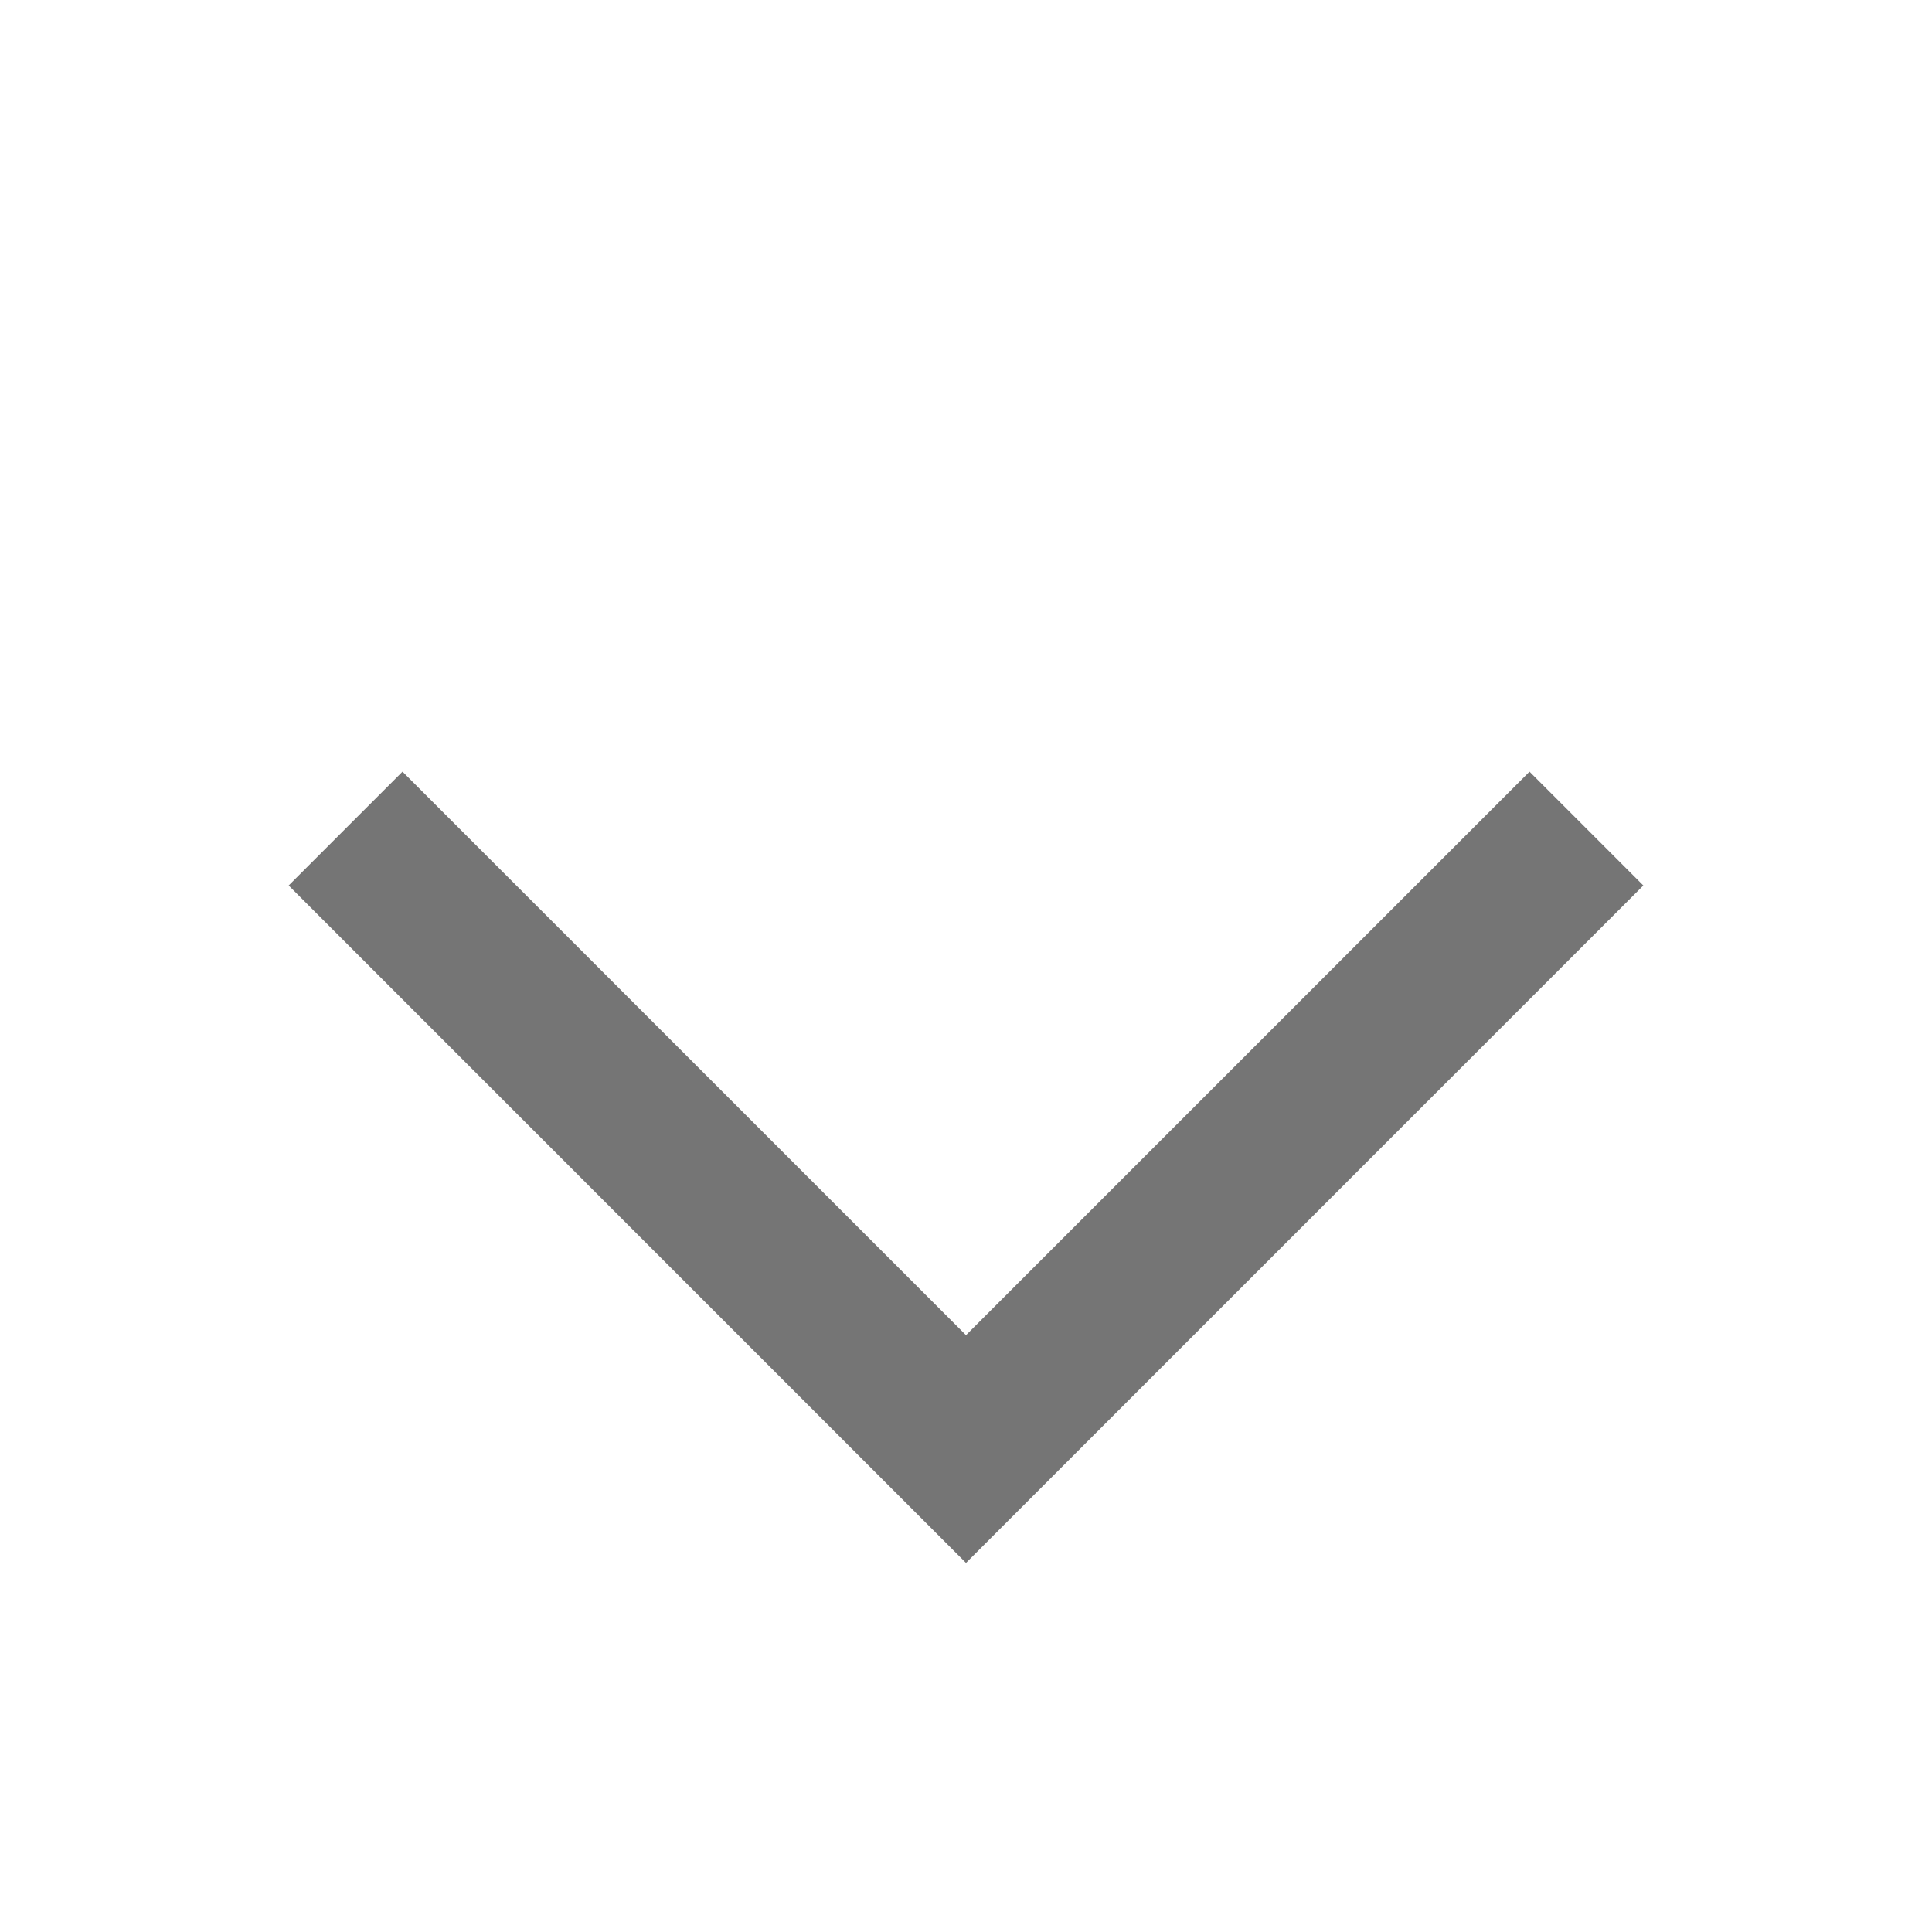
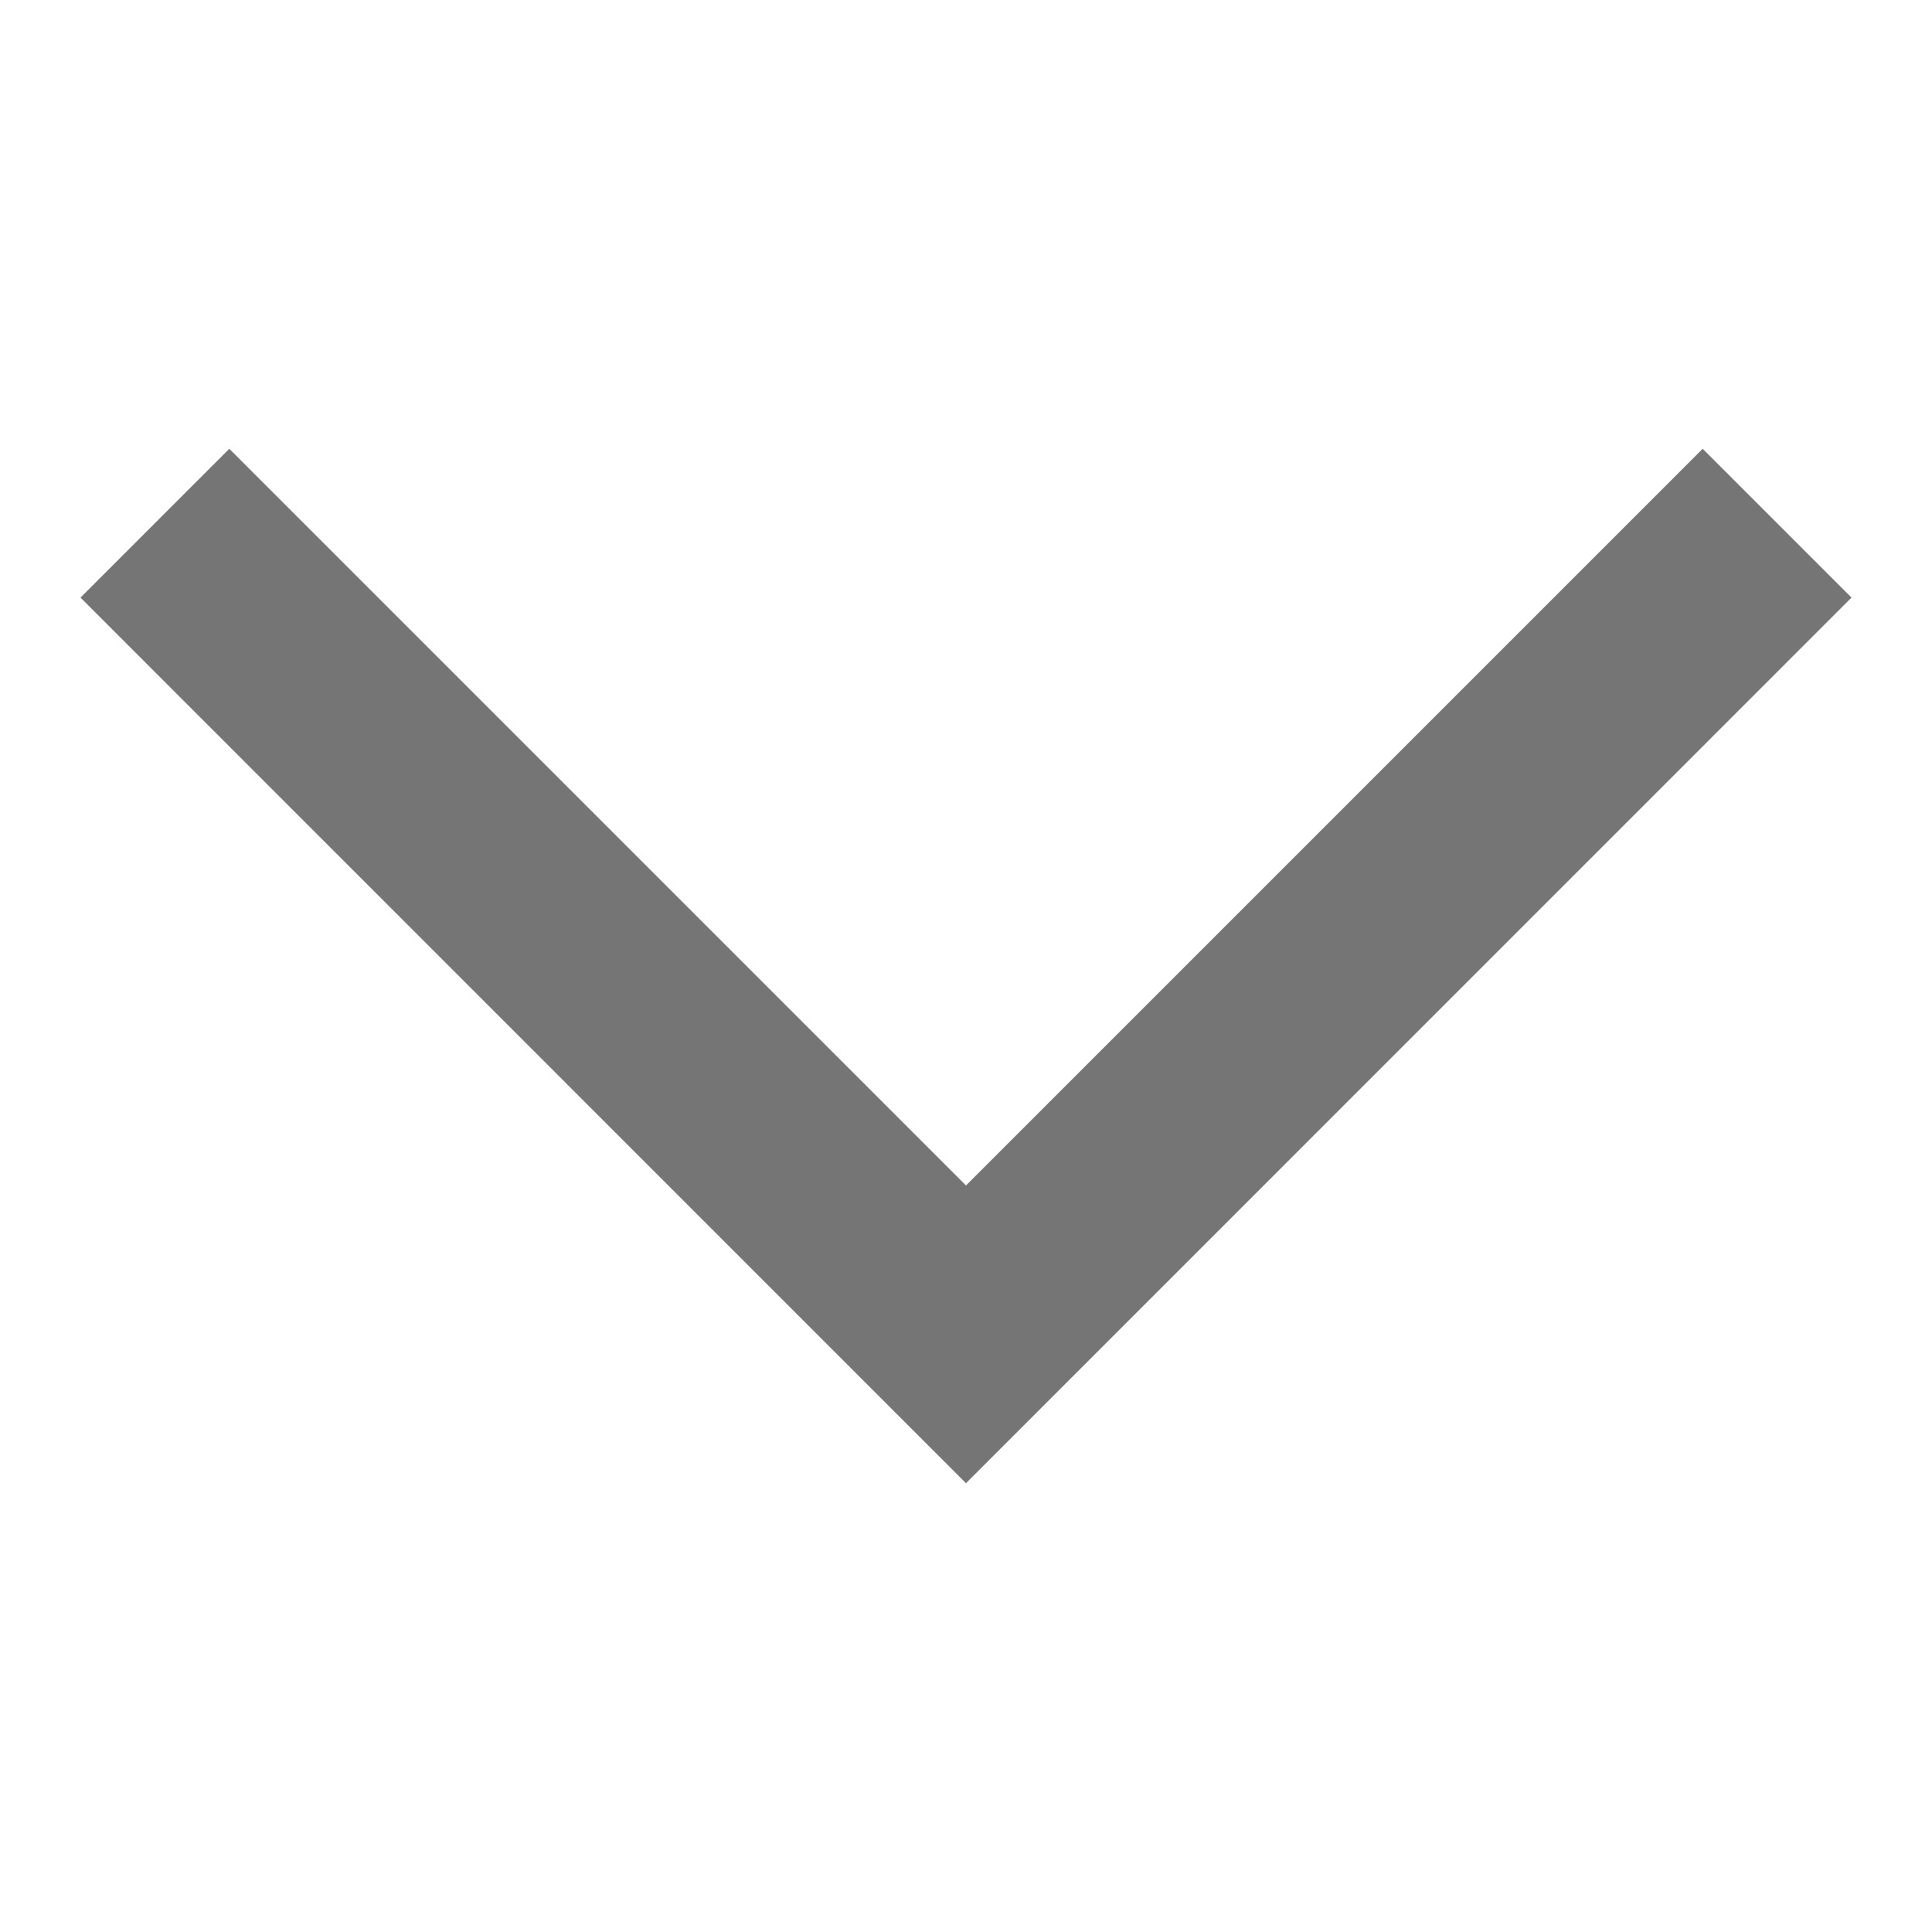
<svg xmlns="http://www.w3.org/2000/svg" width="100%" height="100%" viewBox="0 0 24 24" version="1.1" xml:space="preserve" style="fill-rule:evenodd;clip-rule:evenodd;stroke-linejoin:round;stroke-miterlimit:1.414;">
-   <path d="M12,19.415L3.586,11L5,9.586L12,16.586L19,9.586L20.414,11L12,19.415Z" style="fill:rgb(117,117,117);fill-rule:nonzero;" />
+   <g transform="matrix(1.30734,0,0,1.30734,-3.68814,-6.95715)">
+     <path d="M12,19.415L3.586,11L5,9.586L12,16.586L19,9.586L20.414,11L12,19.415Z" style="fill:rgb(117,117,117);fill-rule:nonzero;" />
+   </g>
</svg>
